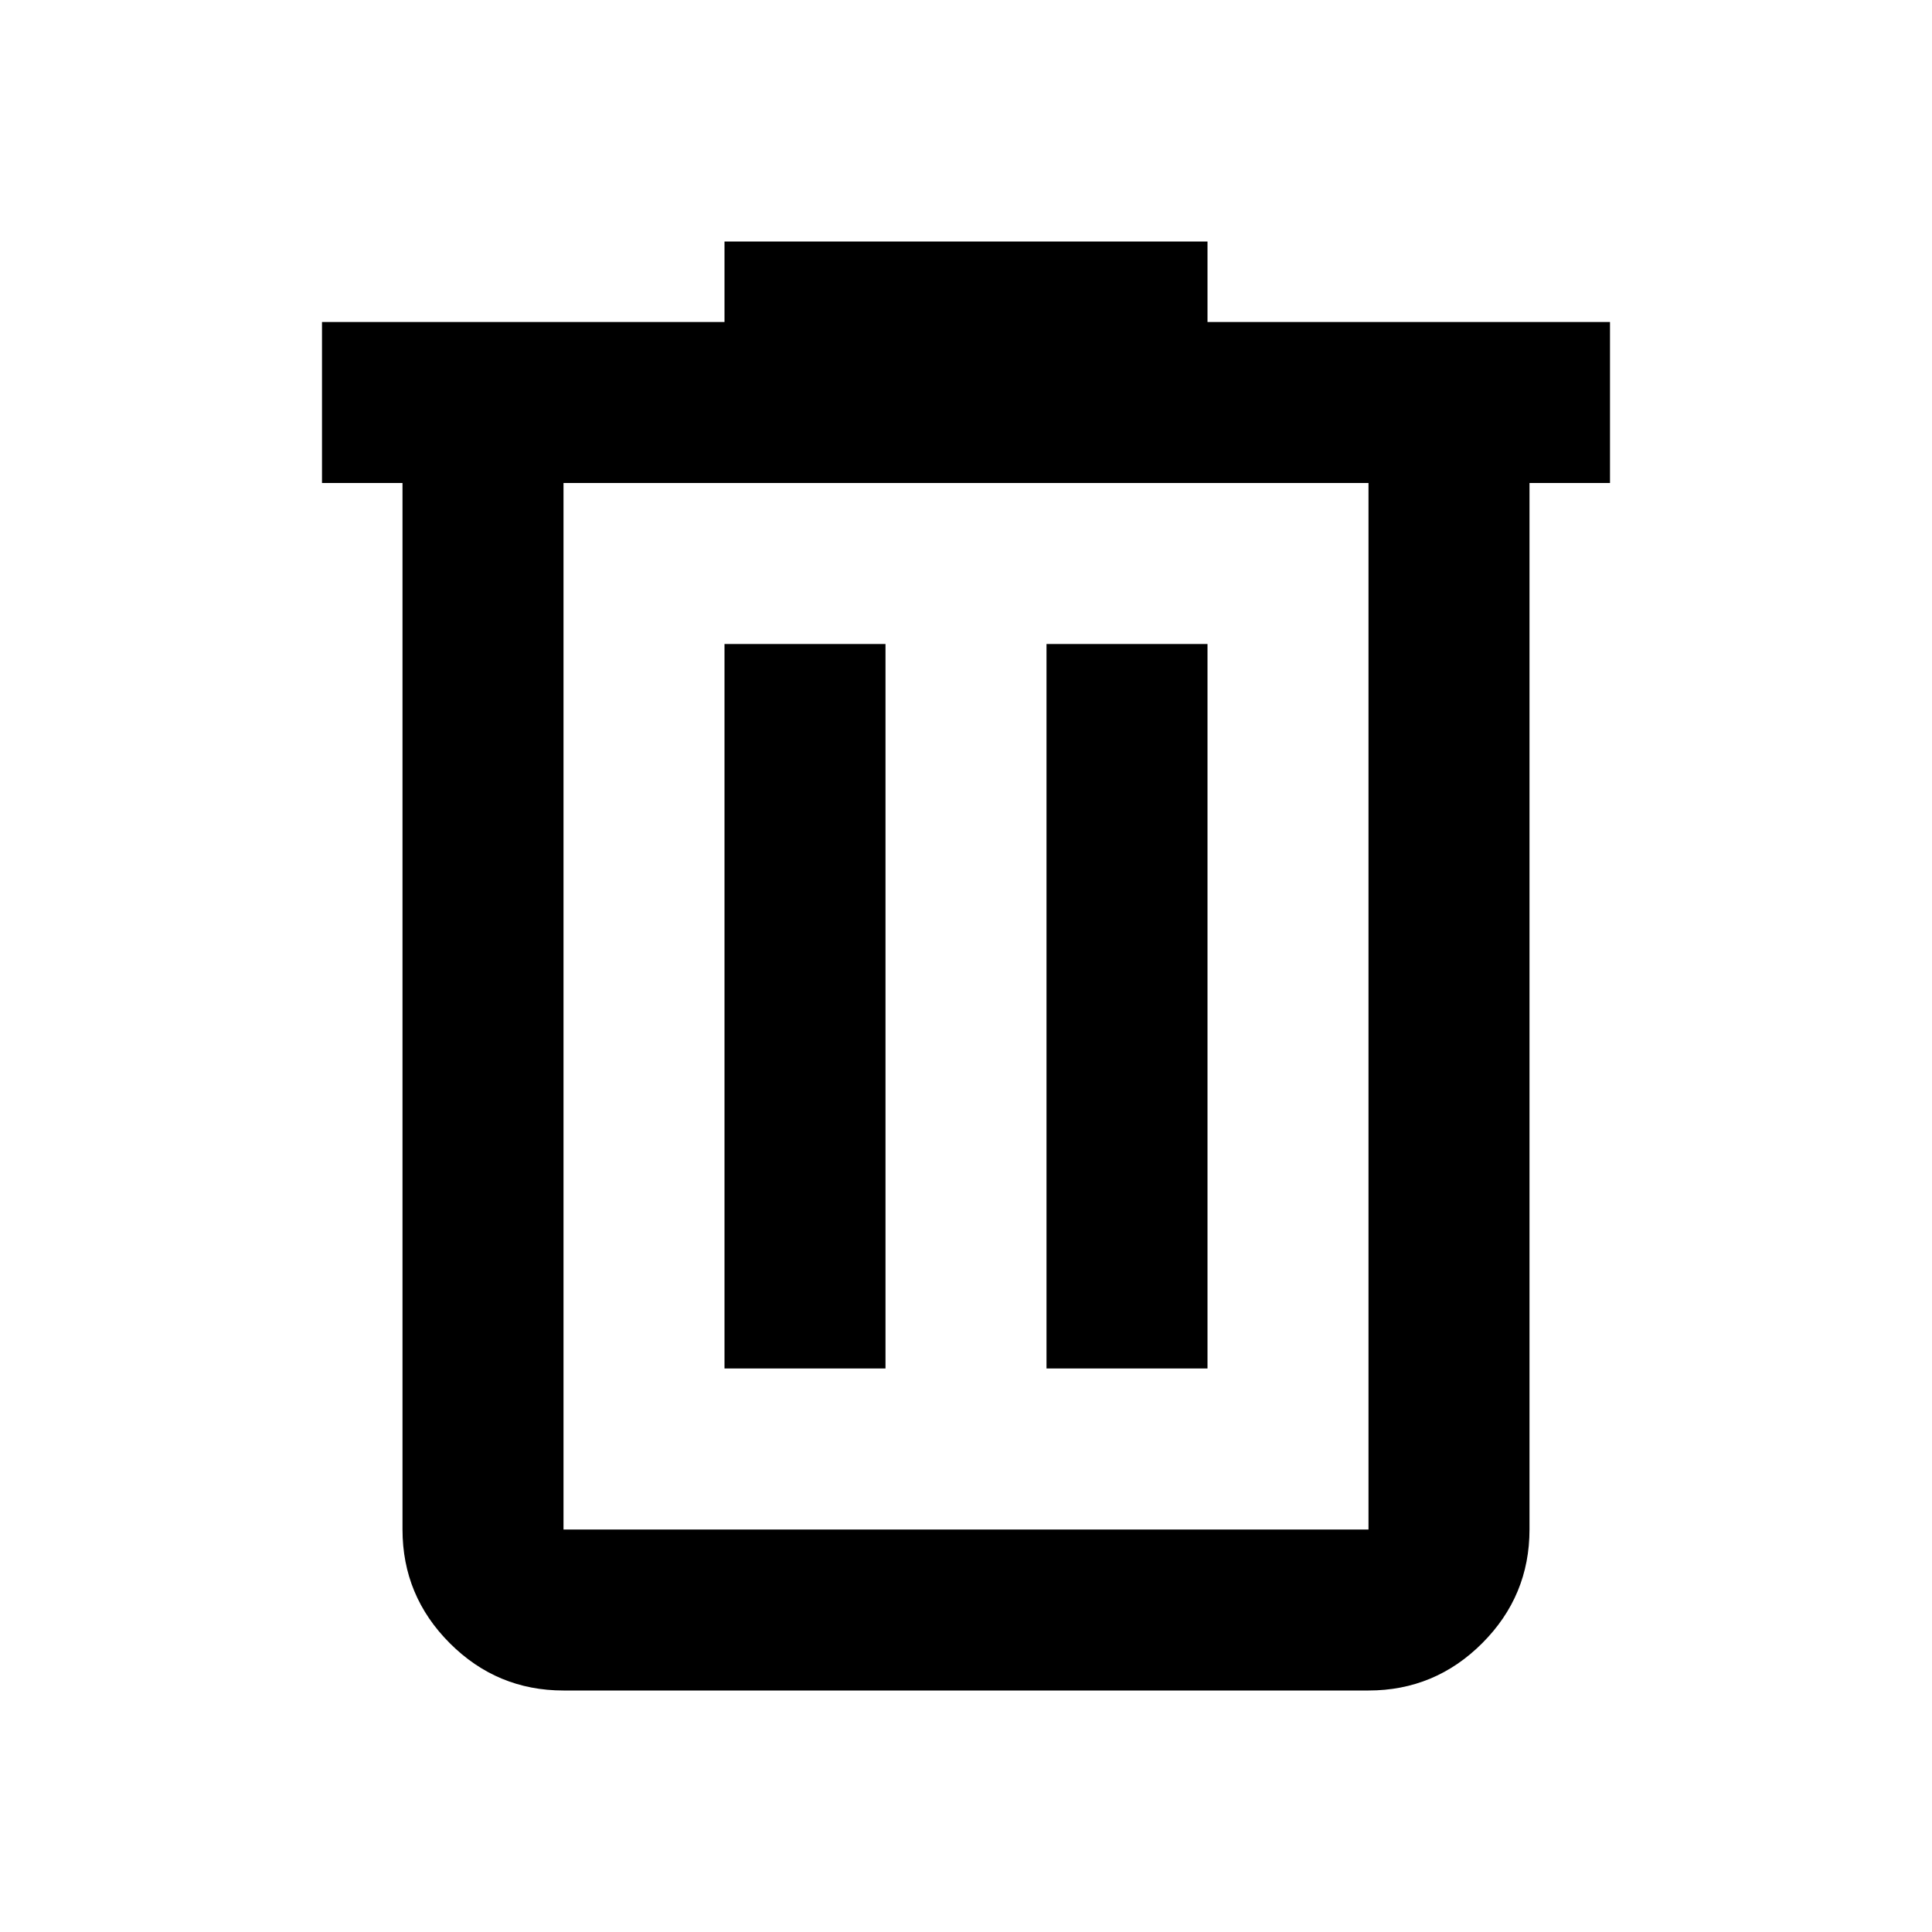
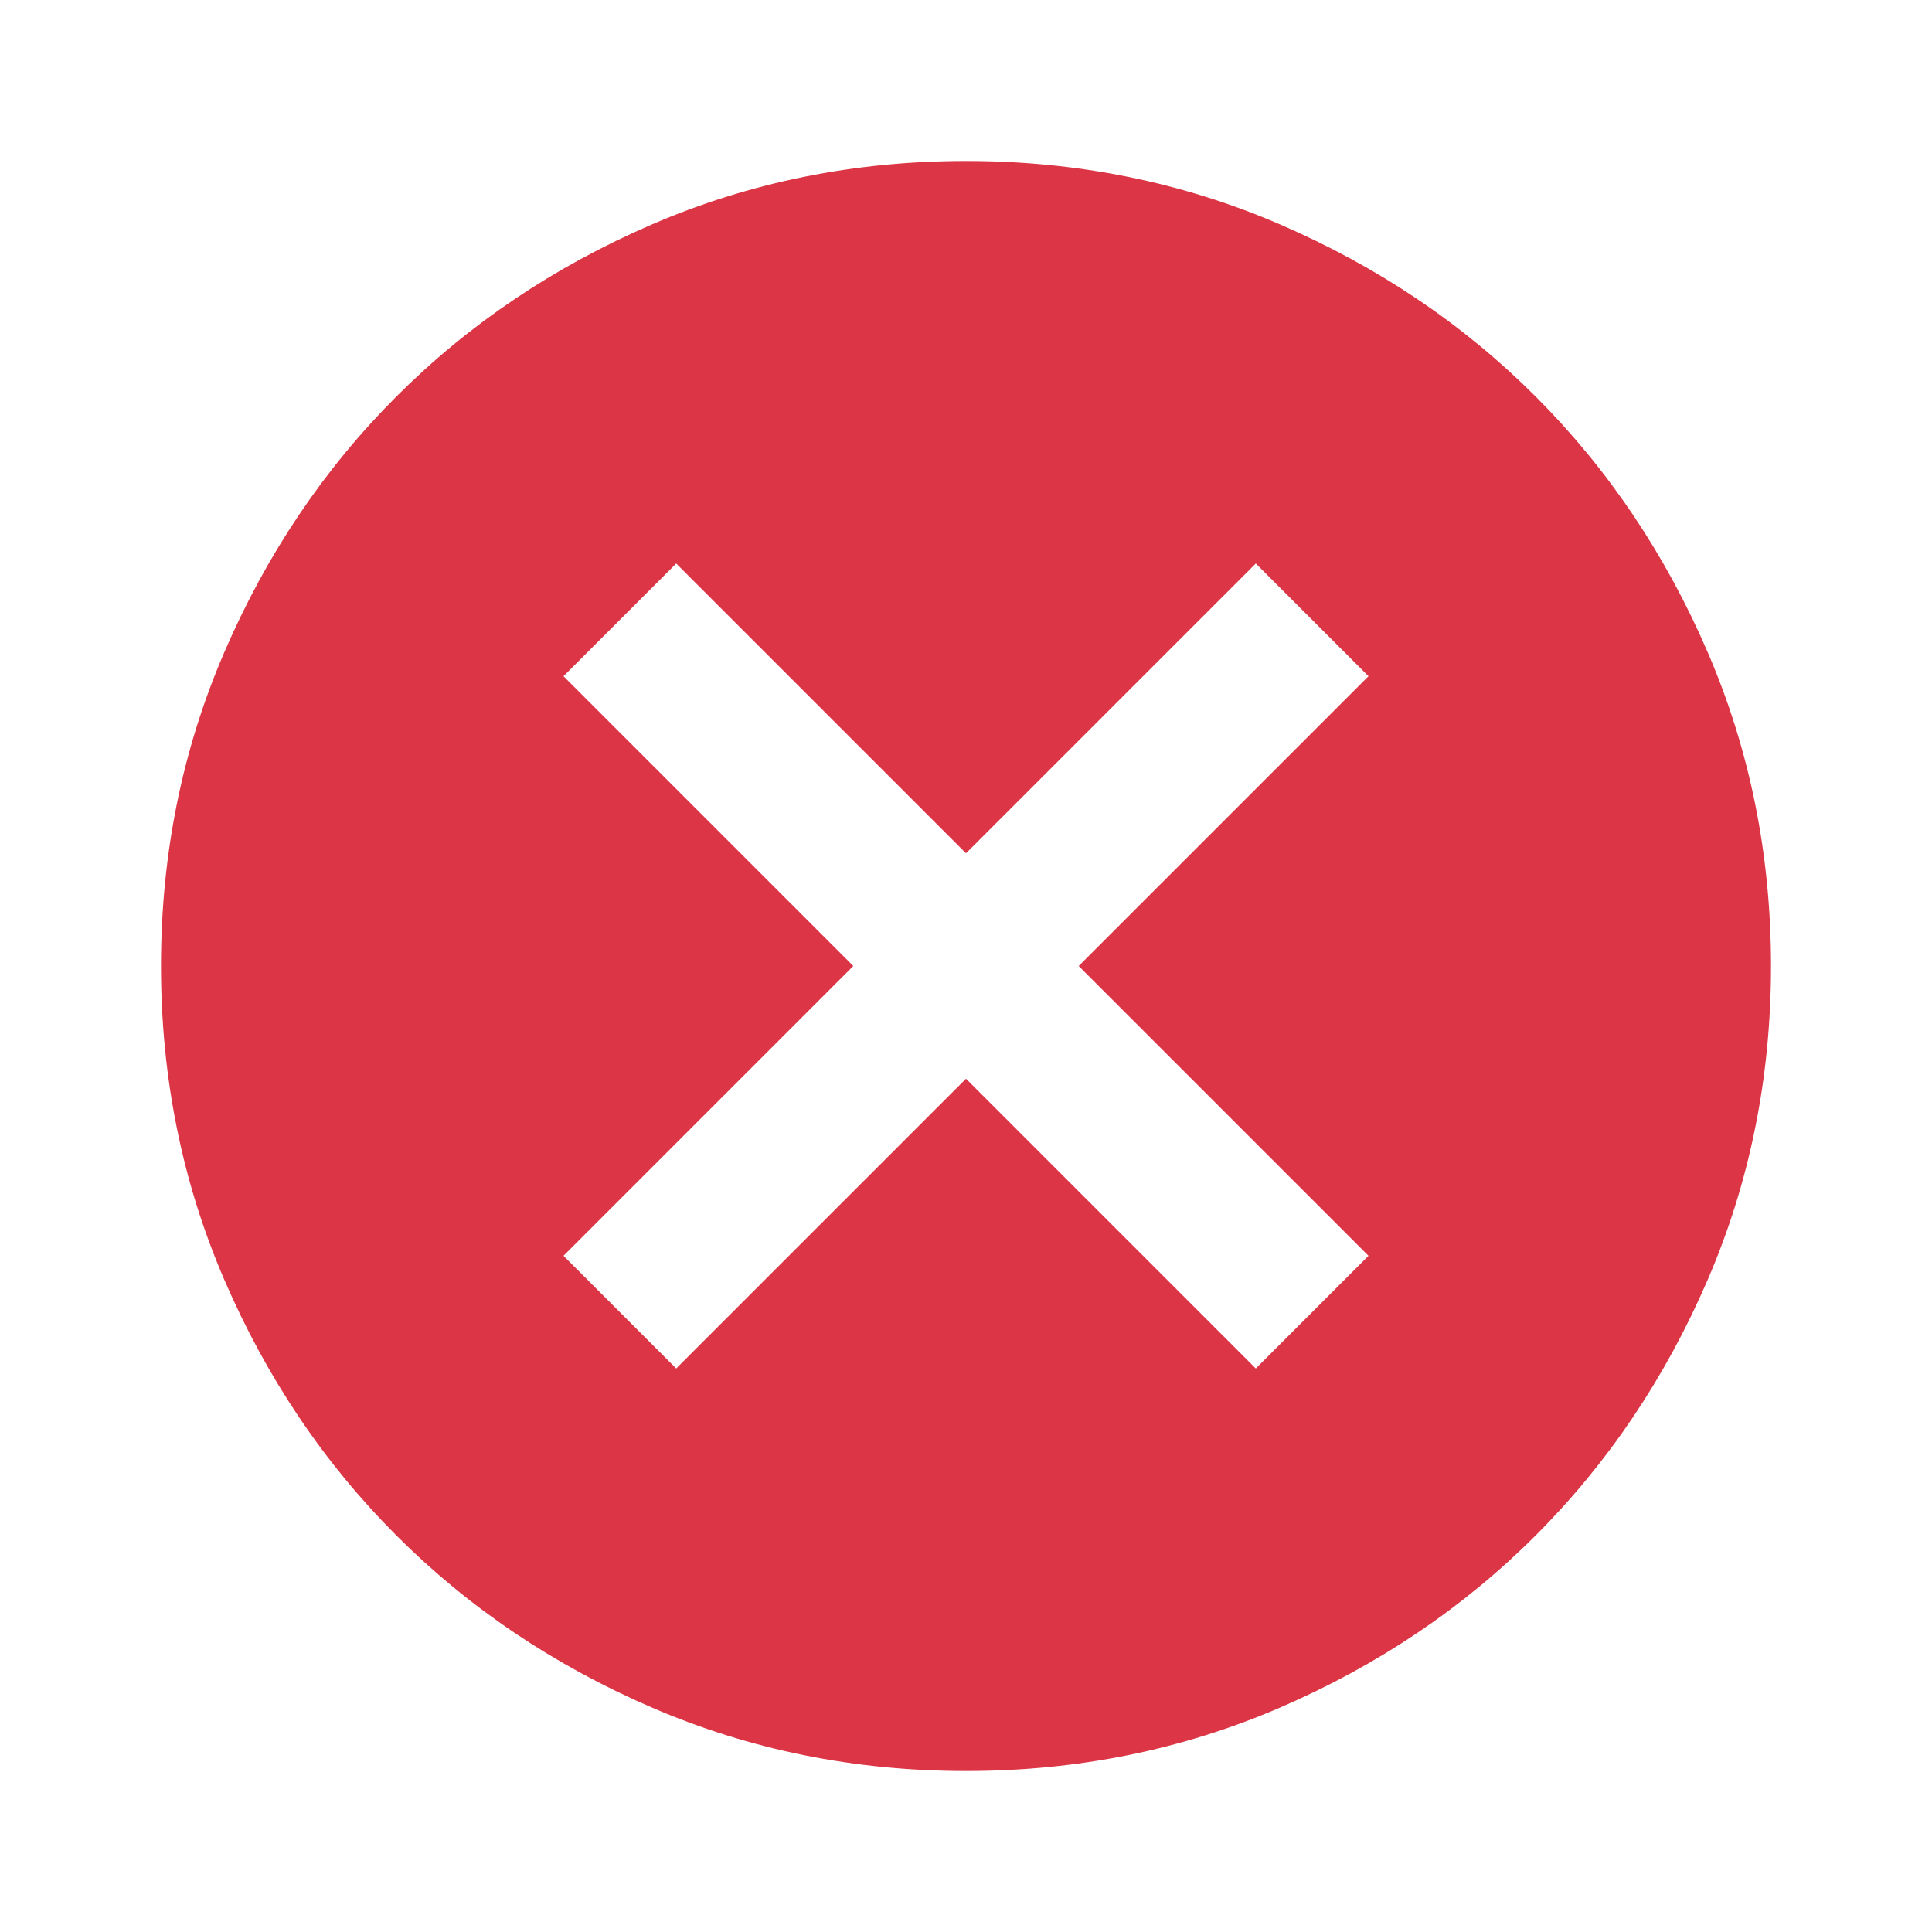
- <svg xmlns="http://www.w3.org/2000/svg" height="24px" viewBox="0 -960 960 960" width="24px" fill="#000">
-   <path d="M280-120q-33 0-56.5-23.5T200-200v-520h-40v-80h200v-40h240v40h200v80h-40v520q0 33-23.5 56.5T680-120H280Zm400-600H280v520h400v-520ZM360-280h80v-360h-80v360Zm160 0h80v-360h-80v360ZM280-720v520-520Z" />
+ <svg xmlns="http://www.w3.org/2000/svg" height="24px" viewBox="0 -960 960 960" width="24px" fill="#dc3545">
+   <path d="m336-280 144-144 144 144 56-56-144-144 144-144-56-56-144 144-144-144-56 56 144 144-144 144 56 56ZM480-80q-83 0-156-31.5T197-197q-54-54-85.5-127T80-480q0-83 31.5-156T197-763q54-54 127-85.5T480-880q83 0 156 31.5T763-763q54 54 85.5 127T880-480q0 83-31.5 156T763-197q-54 54-127 85.5T480-80Z" />
</svg>
